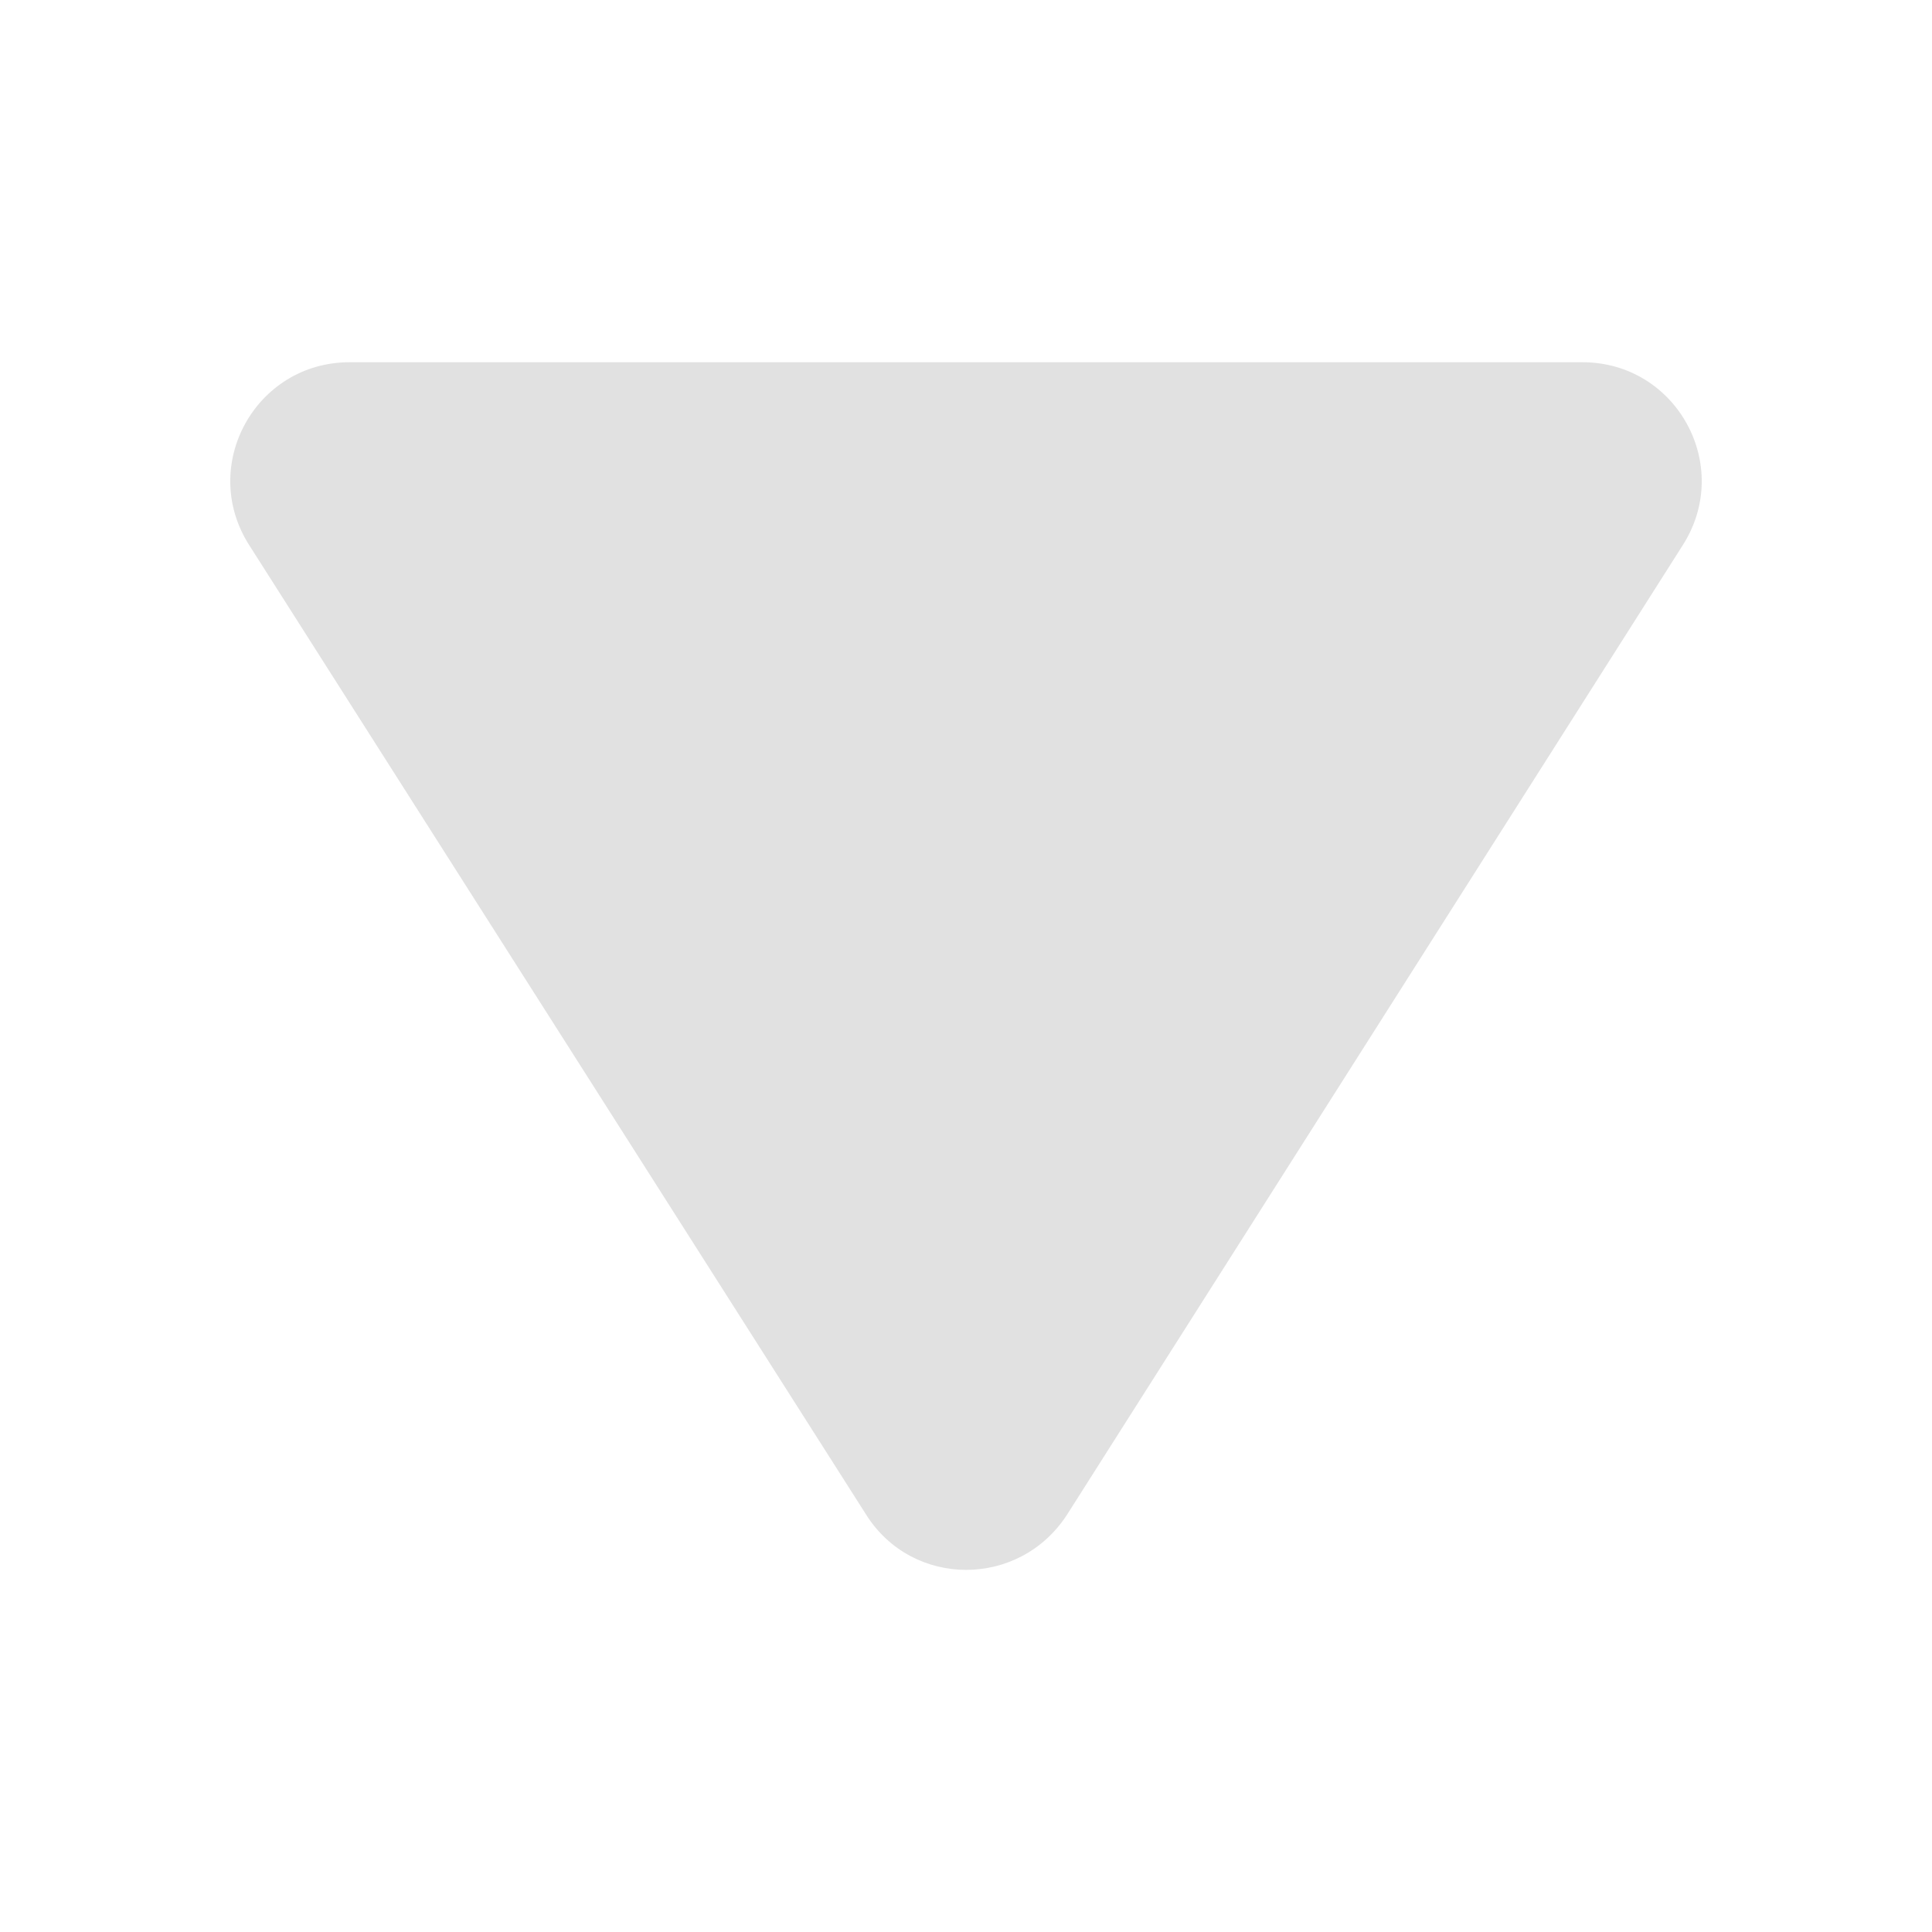
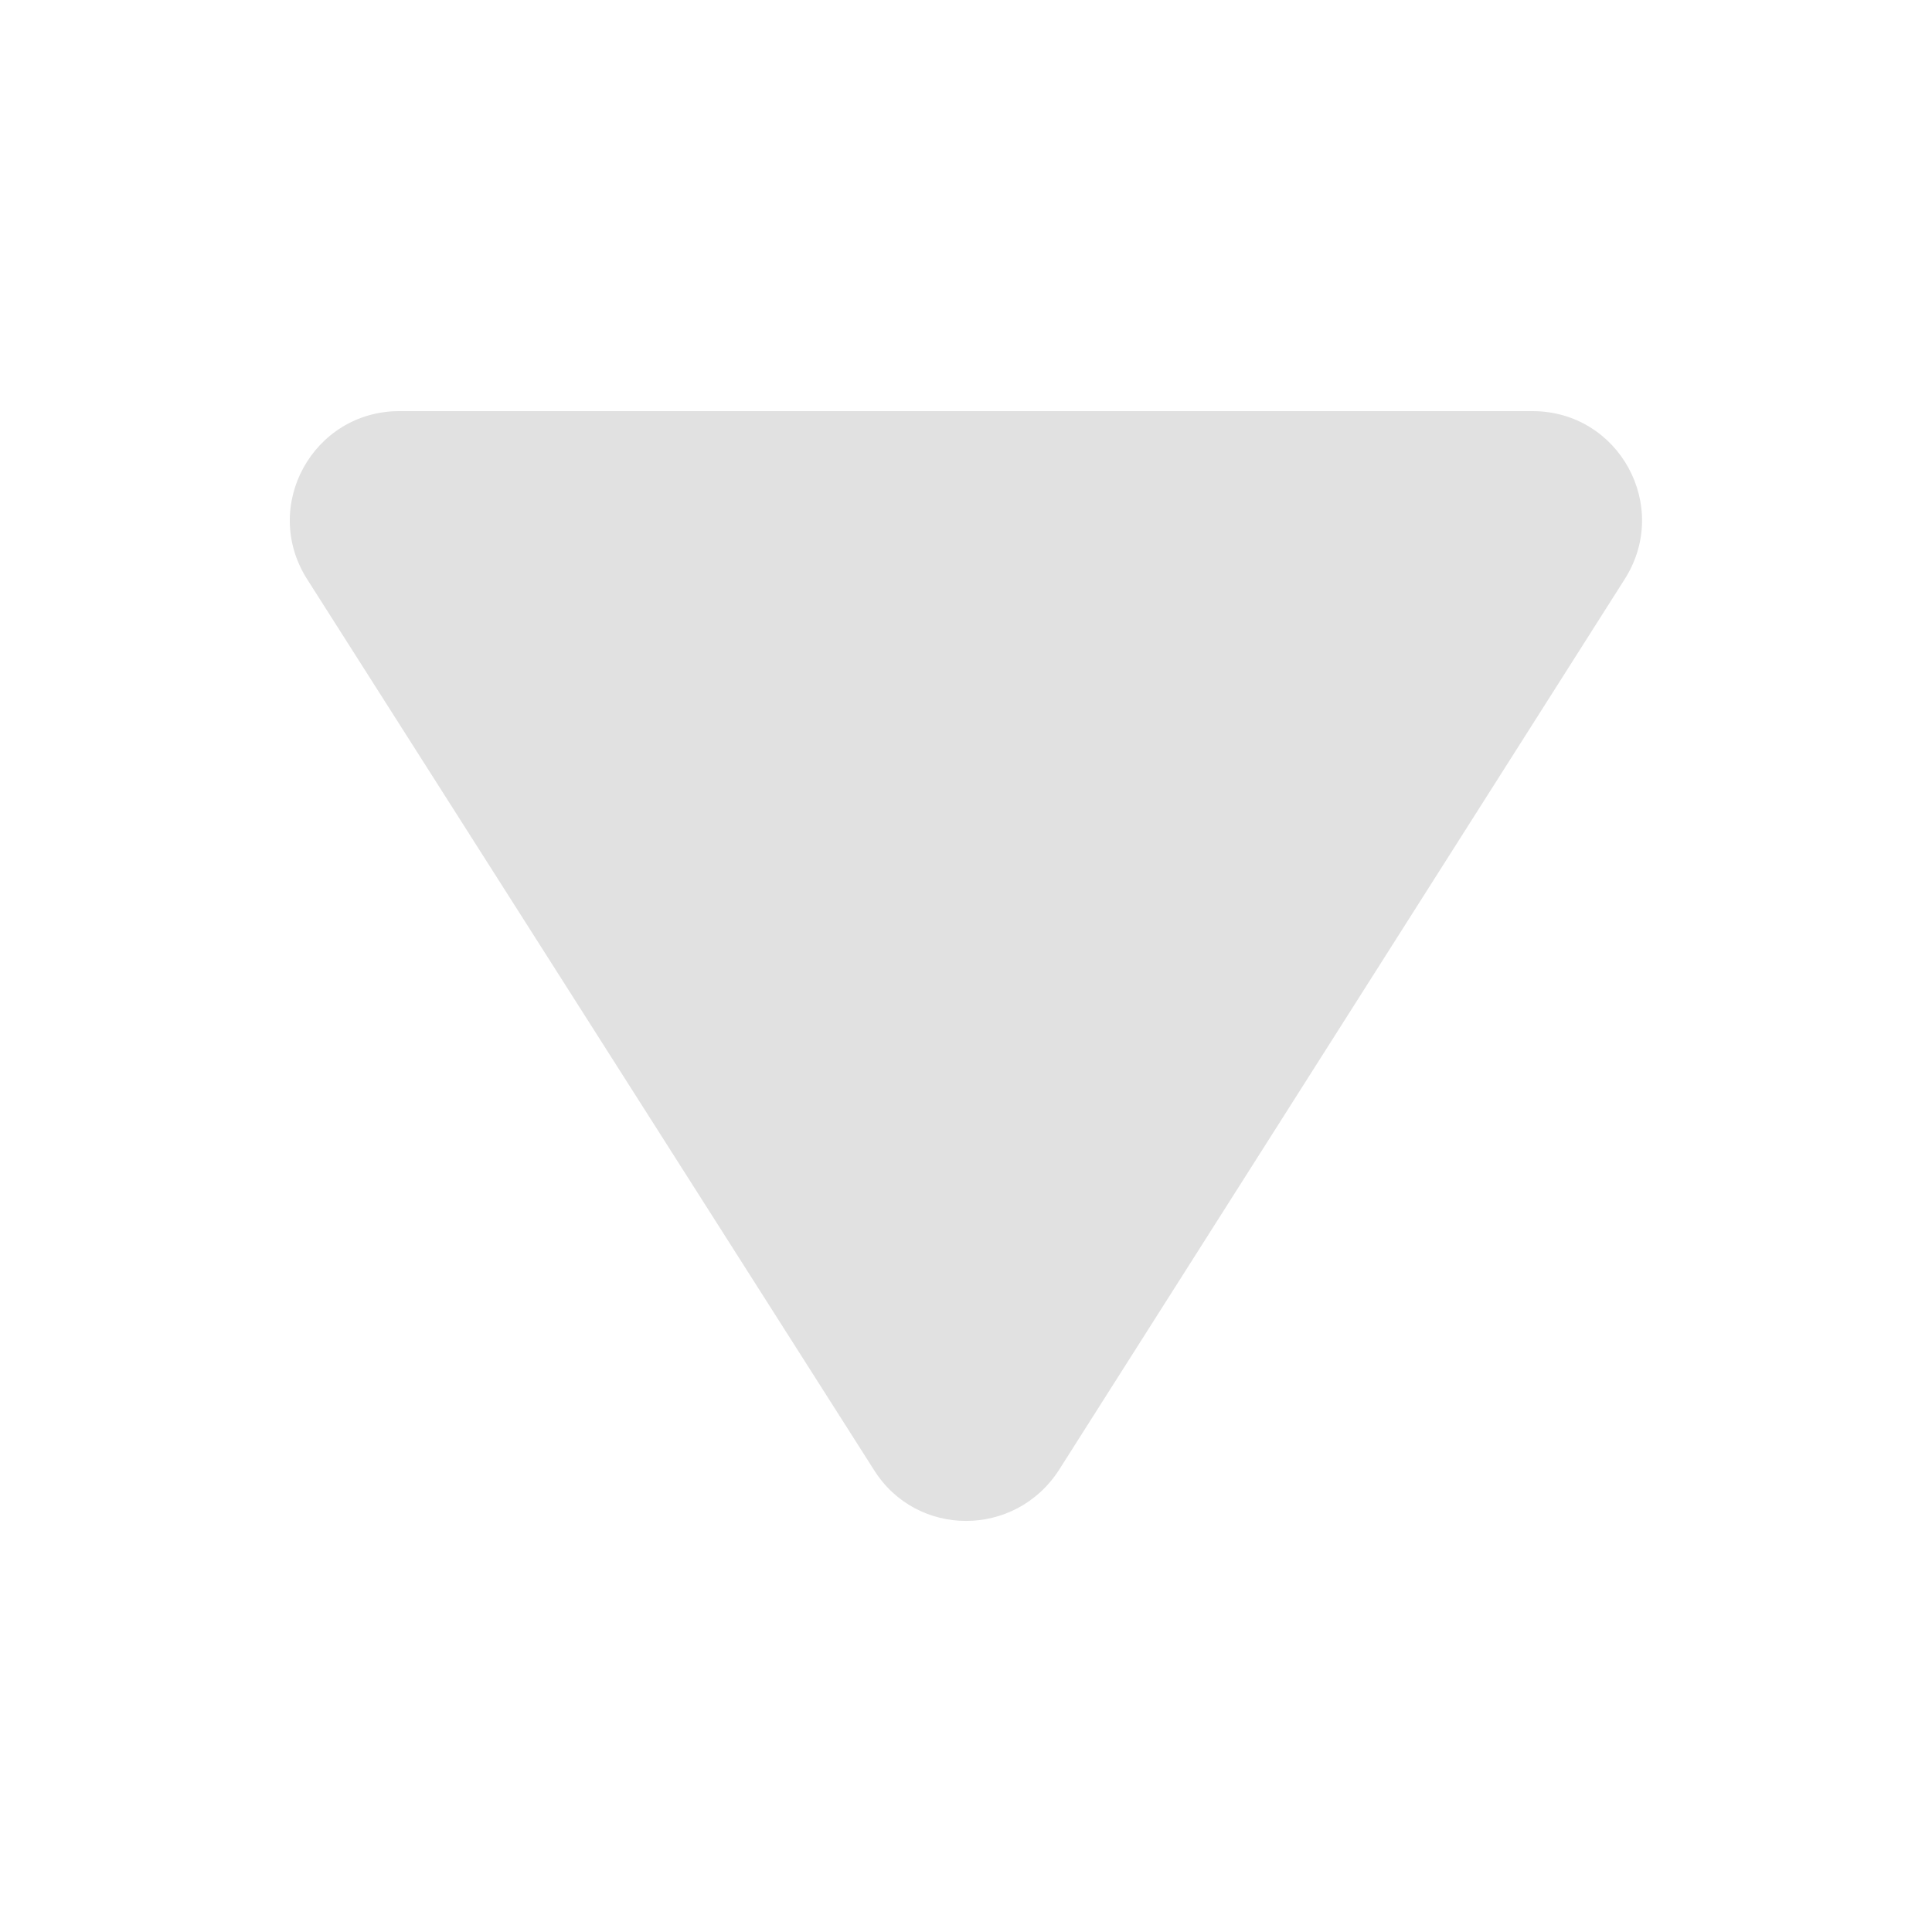
- <svg xmlns="http://www.w3.org/2000/svg" id="uuid-21cfcf25-960e-4da2-916d-7a299b01b719" width="8" height="8" viewBox="0 0 8 8">
+ <svg xmlns="http://www.w3.org/2000/svg" id="uuid-3420aeb0-0760-4bdb-9370-9146b67dc41b" width="10" height="10" viewBox="0 0 10 10">
  <defs>
-     <style>.uuid-87fbd9c8-5ab8-44d9-beb5-cf97fc16bee4{fill:#e1e1e1;stroke-width:0px;}</style>
+     <style>.uuid-4fb2c33b-4d04-445c-b0b2-b145f6b46939{fill:#e1e1e1;stroke-width:0px;}</style>
  </defs>
-   <path class="uuid-87fbd9c8-5ab8-44d9-beb5-cf97fc16bee4" d="M6.553,1.5H1.447c-.389,0-.626.429-.414.759l2.553,4.012c.192.306.636.306.833,0l2.548-4.012c.212-.33-.025-.759-.414-.759Z" />
+   <path class="uuid-4fb2c33b-4d04-445c-b0b2-b145f6b46939" d="M7.933,2.128H2.067c-.447,0-.719.493-.476.872l2.933,4.609c.221.351.73.351.957,0l2.927-4.609c.243-.379-.028-.872-.476-.872Z" />
</svg>
